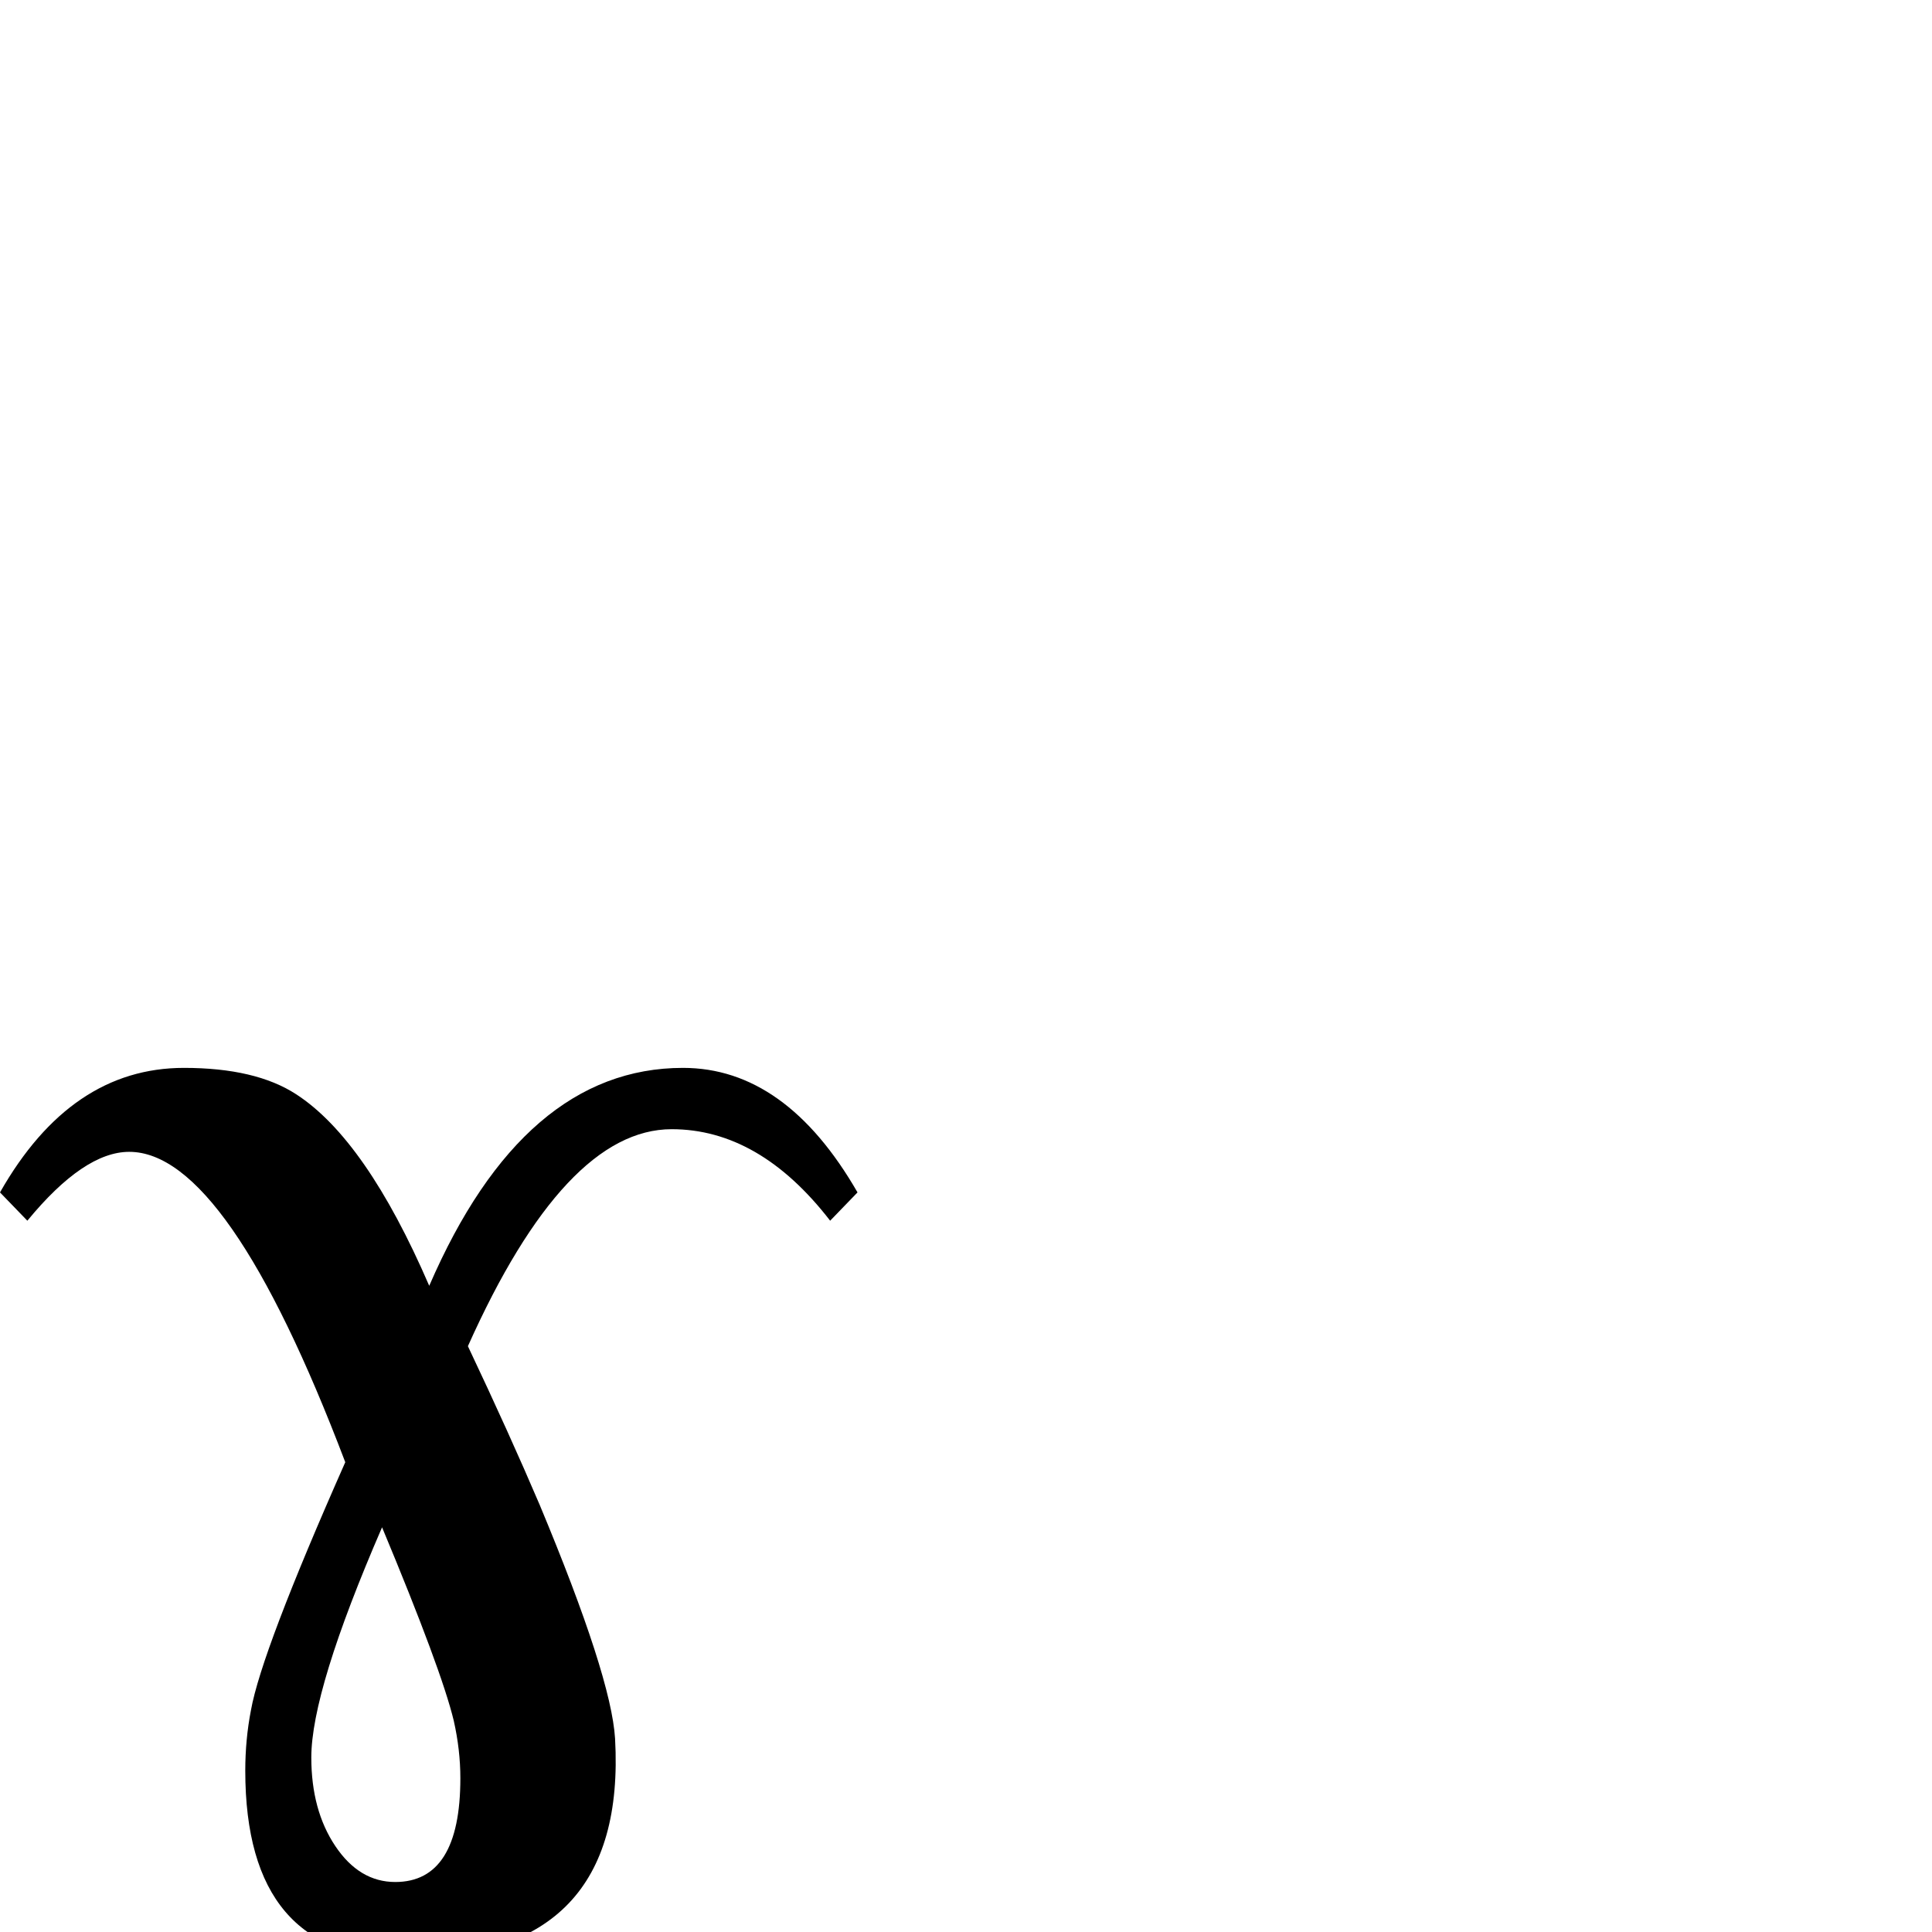
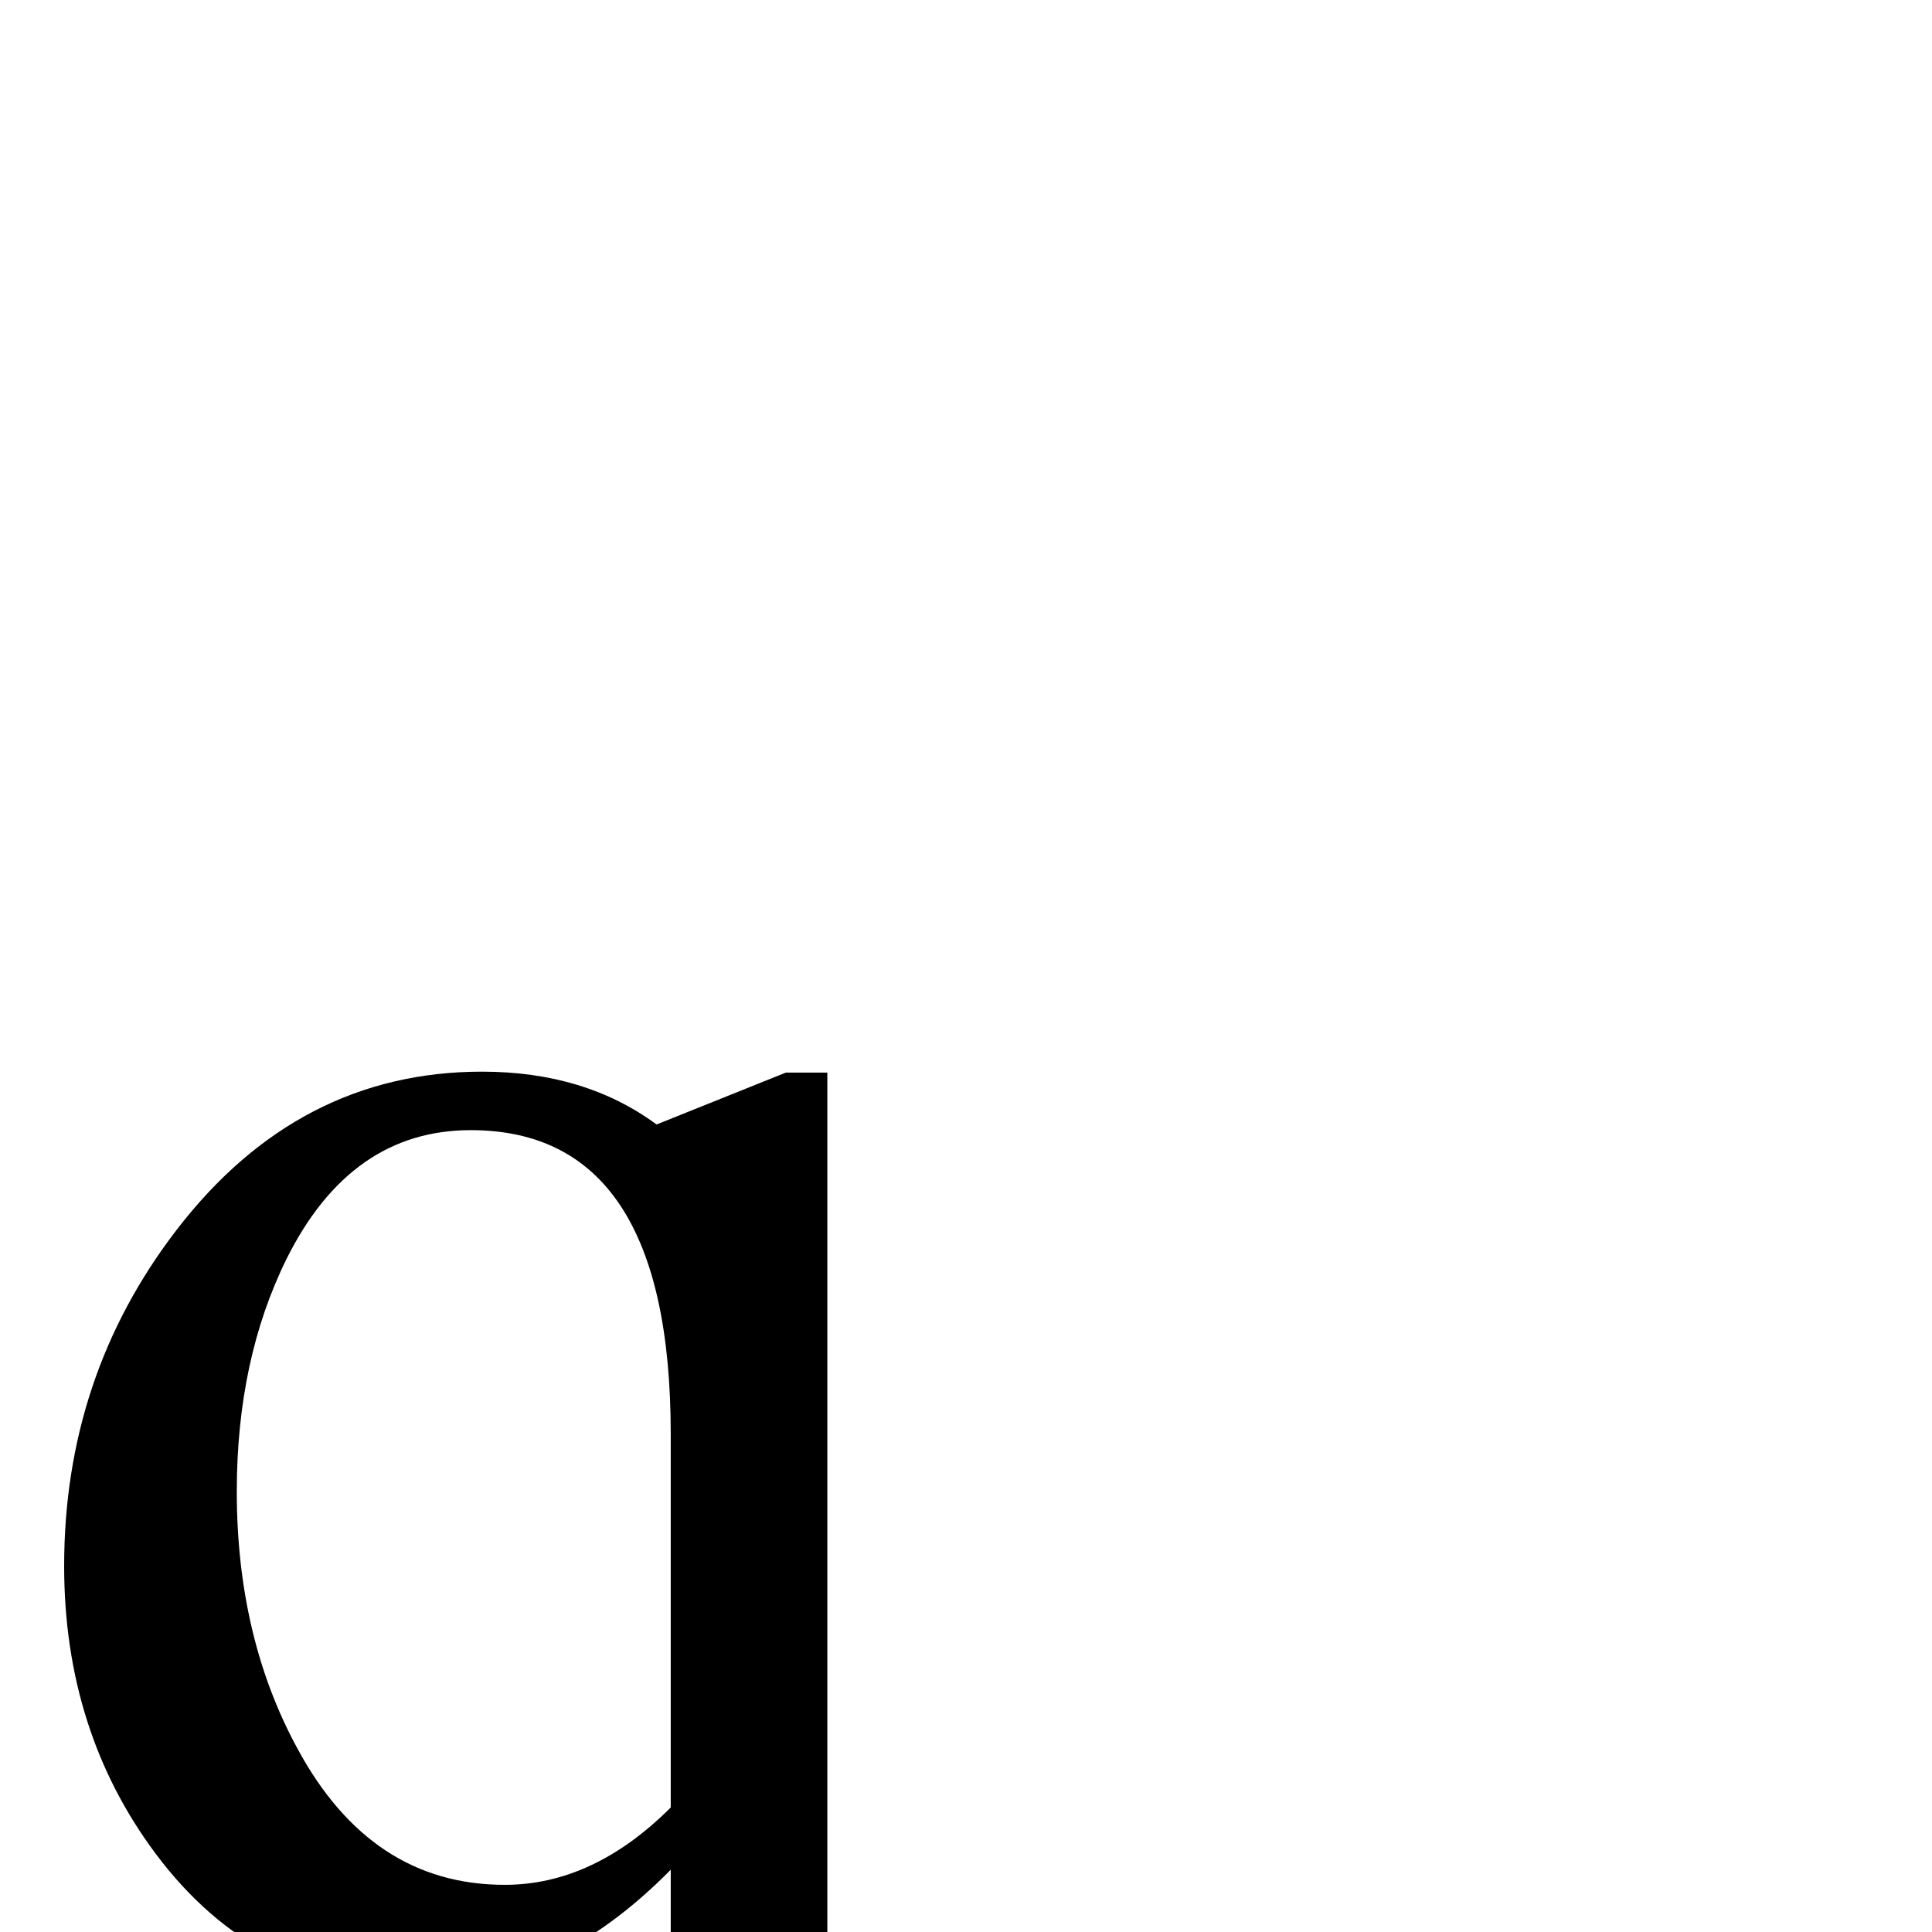
- <svg xmlns="http://www.w3.org/2000/svg" version="1.1" viewBox="0 -410 2048 2048">
+ <svg xmlns="http://www.w3.org/2000/svg" version="1.1" viewBox="0 -442 2048 2048">
  <g transform="matrix(1 0 0 -1 0 1638)">
-     <path fill="currentColor" d="M909 784l-29 -30q-75 97 -168 97q-113 0 -216 -230q44 -93 76 -168q76 -182 80 -248q13 -233 -223 -233q-169 0 -169 199q0 33 6 64q11 62 100 263q-125 329 -229 329q-48 0 -108 -73l-29 30q75 132 195 132q76 0 119 -28q74 -48 141 -203q100 231 269 231 q109 0 185 -132zM481 224q-13 54 -76 205q-75 -173 -75 -244q0 -56 25.5 -94t63.5 -38q69 0 69 110q0 30 -7 61z" />
+     <path fill="currentColor" d="M877 1q0 -191 -108 -313q-113 -130 -304 -130q-96 0 -178 44q-93 50 -93 125q0 30 26 56.5t56 26.5q51 0 111 -88q62 -92 157 -92q167 0 167 366v102q-124 -126 -269 -126q-170 0 -277 143q-97 130 -97 305q0 201 119 356q129 168 324 168q109 0 185 -56l137 55h44v-942z M711 164v396q0 322 -212 322q-127 0 -195 -136q-53 -107 -53 -247q0 -154 64 -272q78 -145 220 -145q94 0 176 82z" />
  </g>
</svg>
